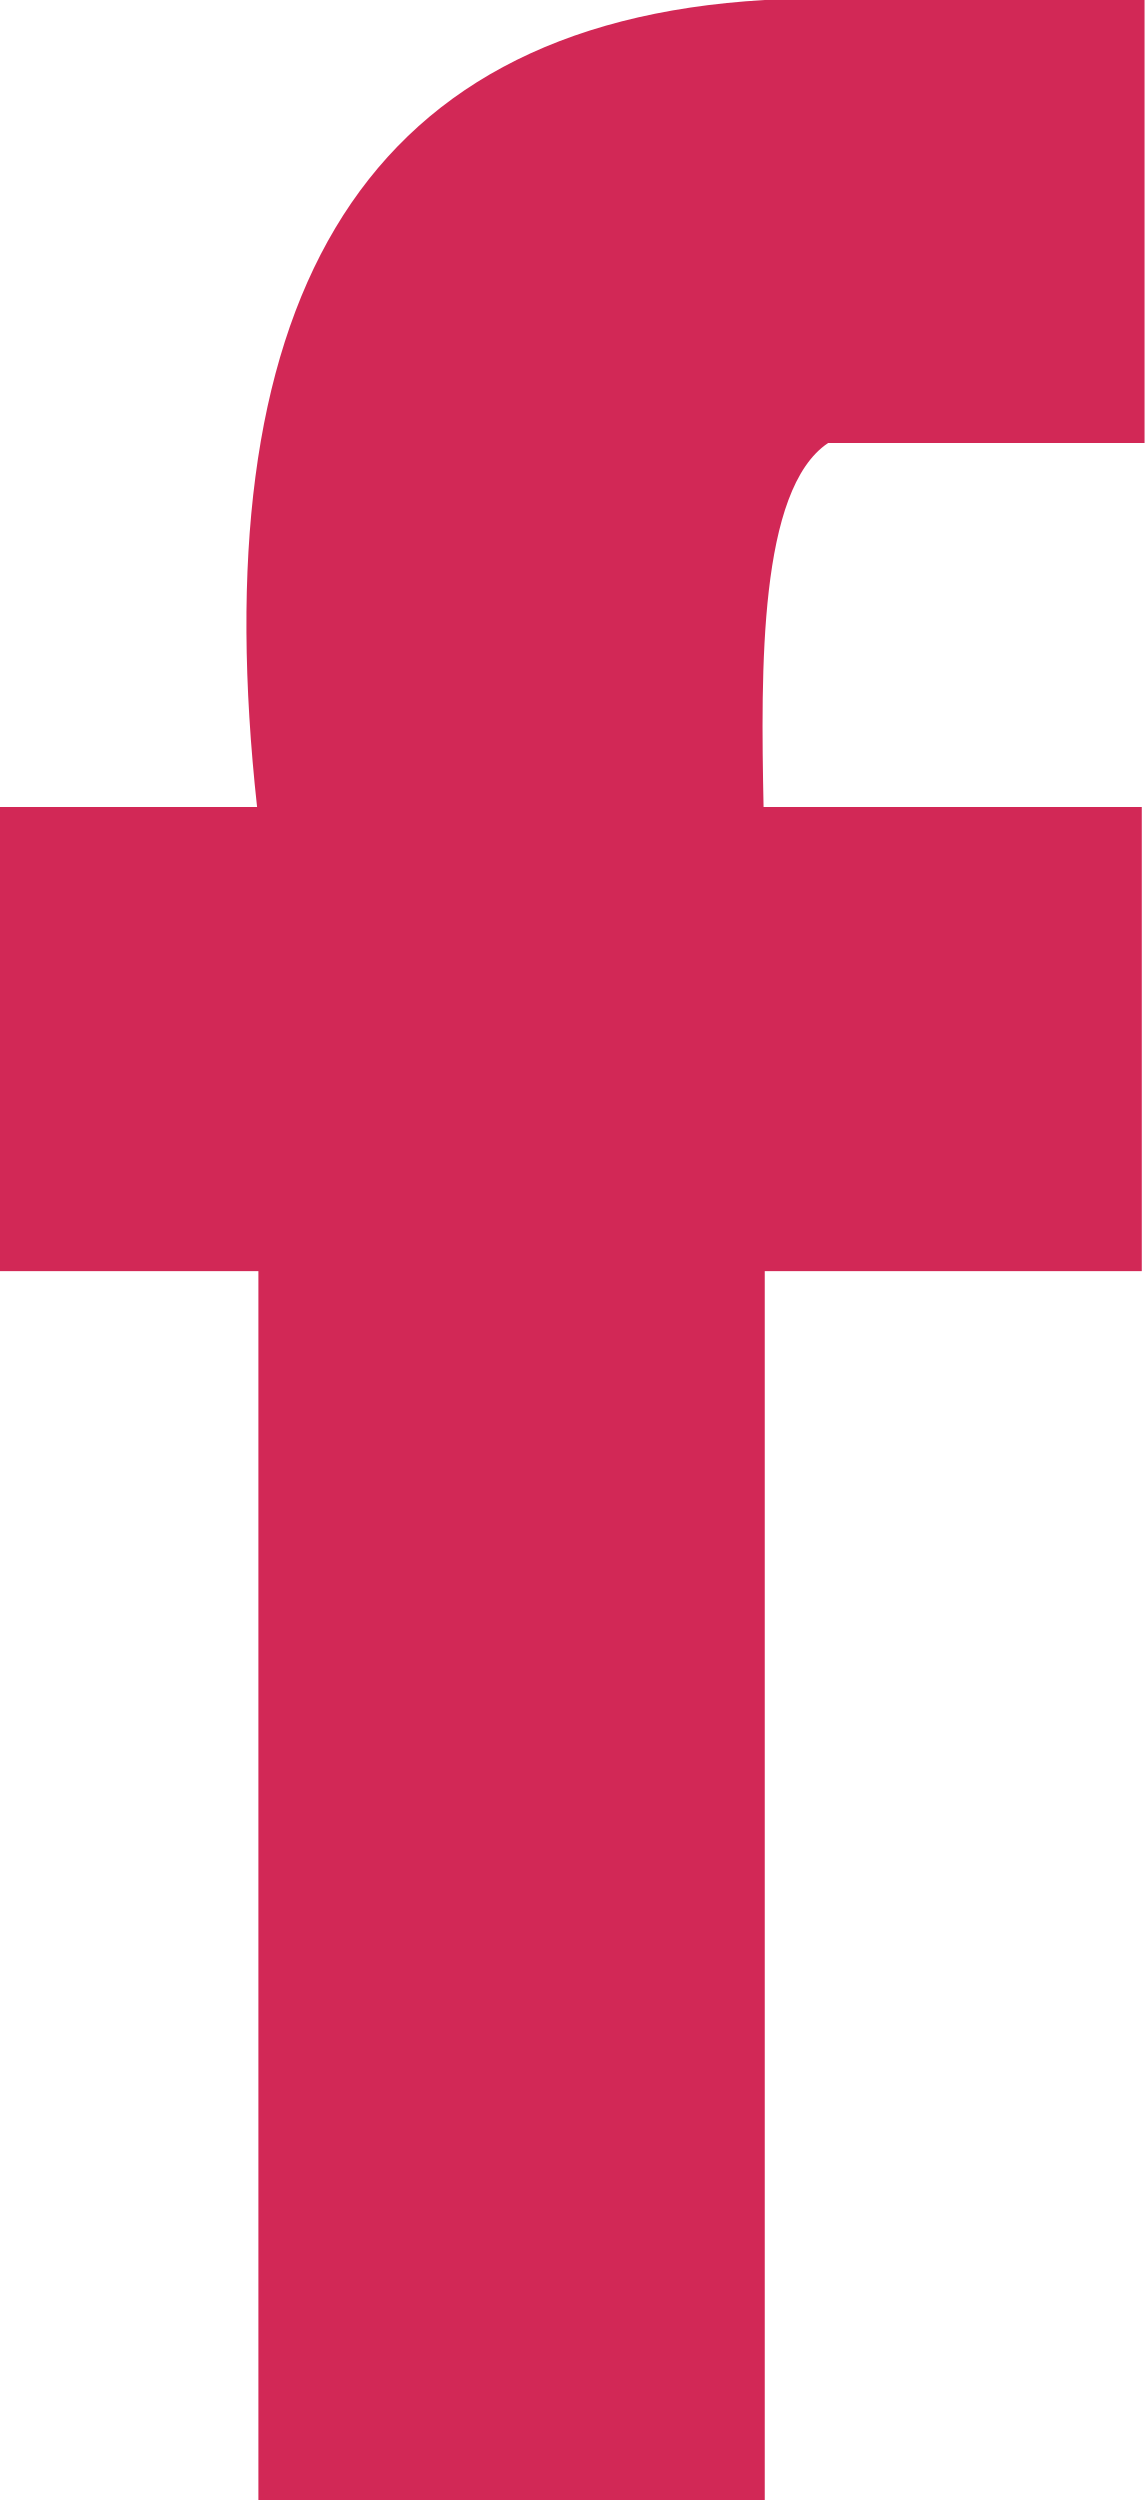
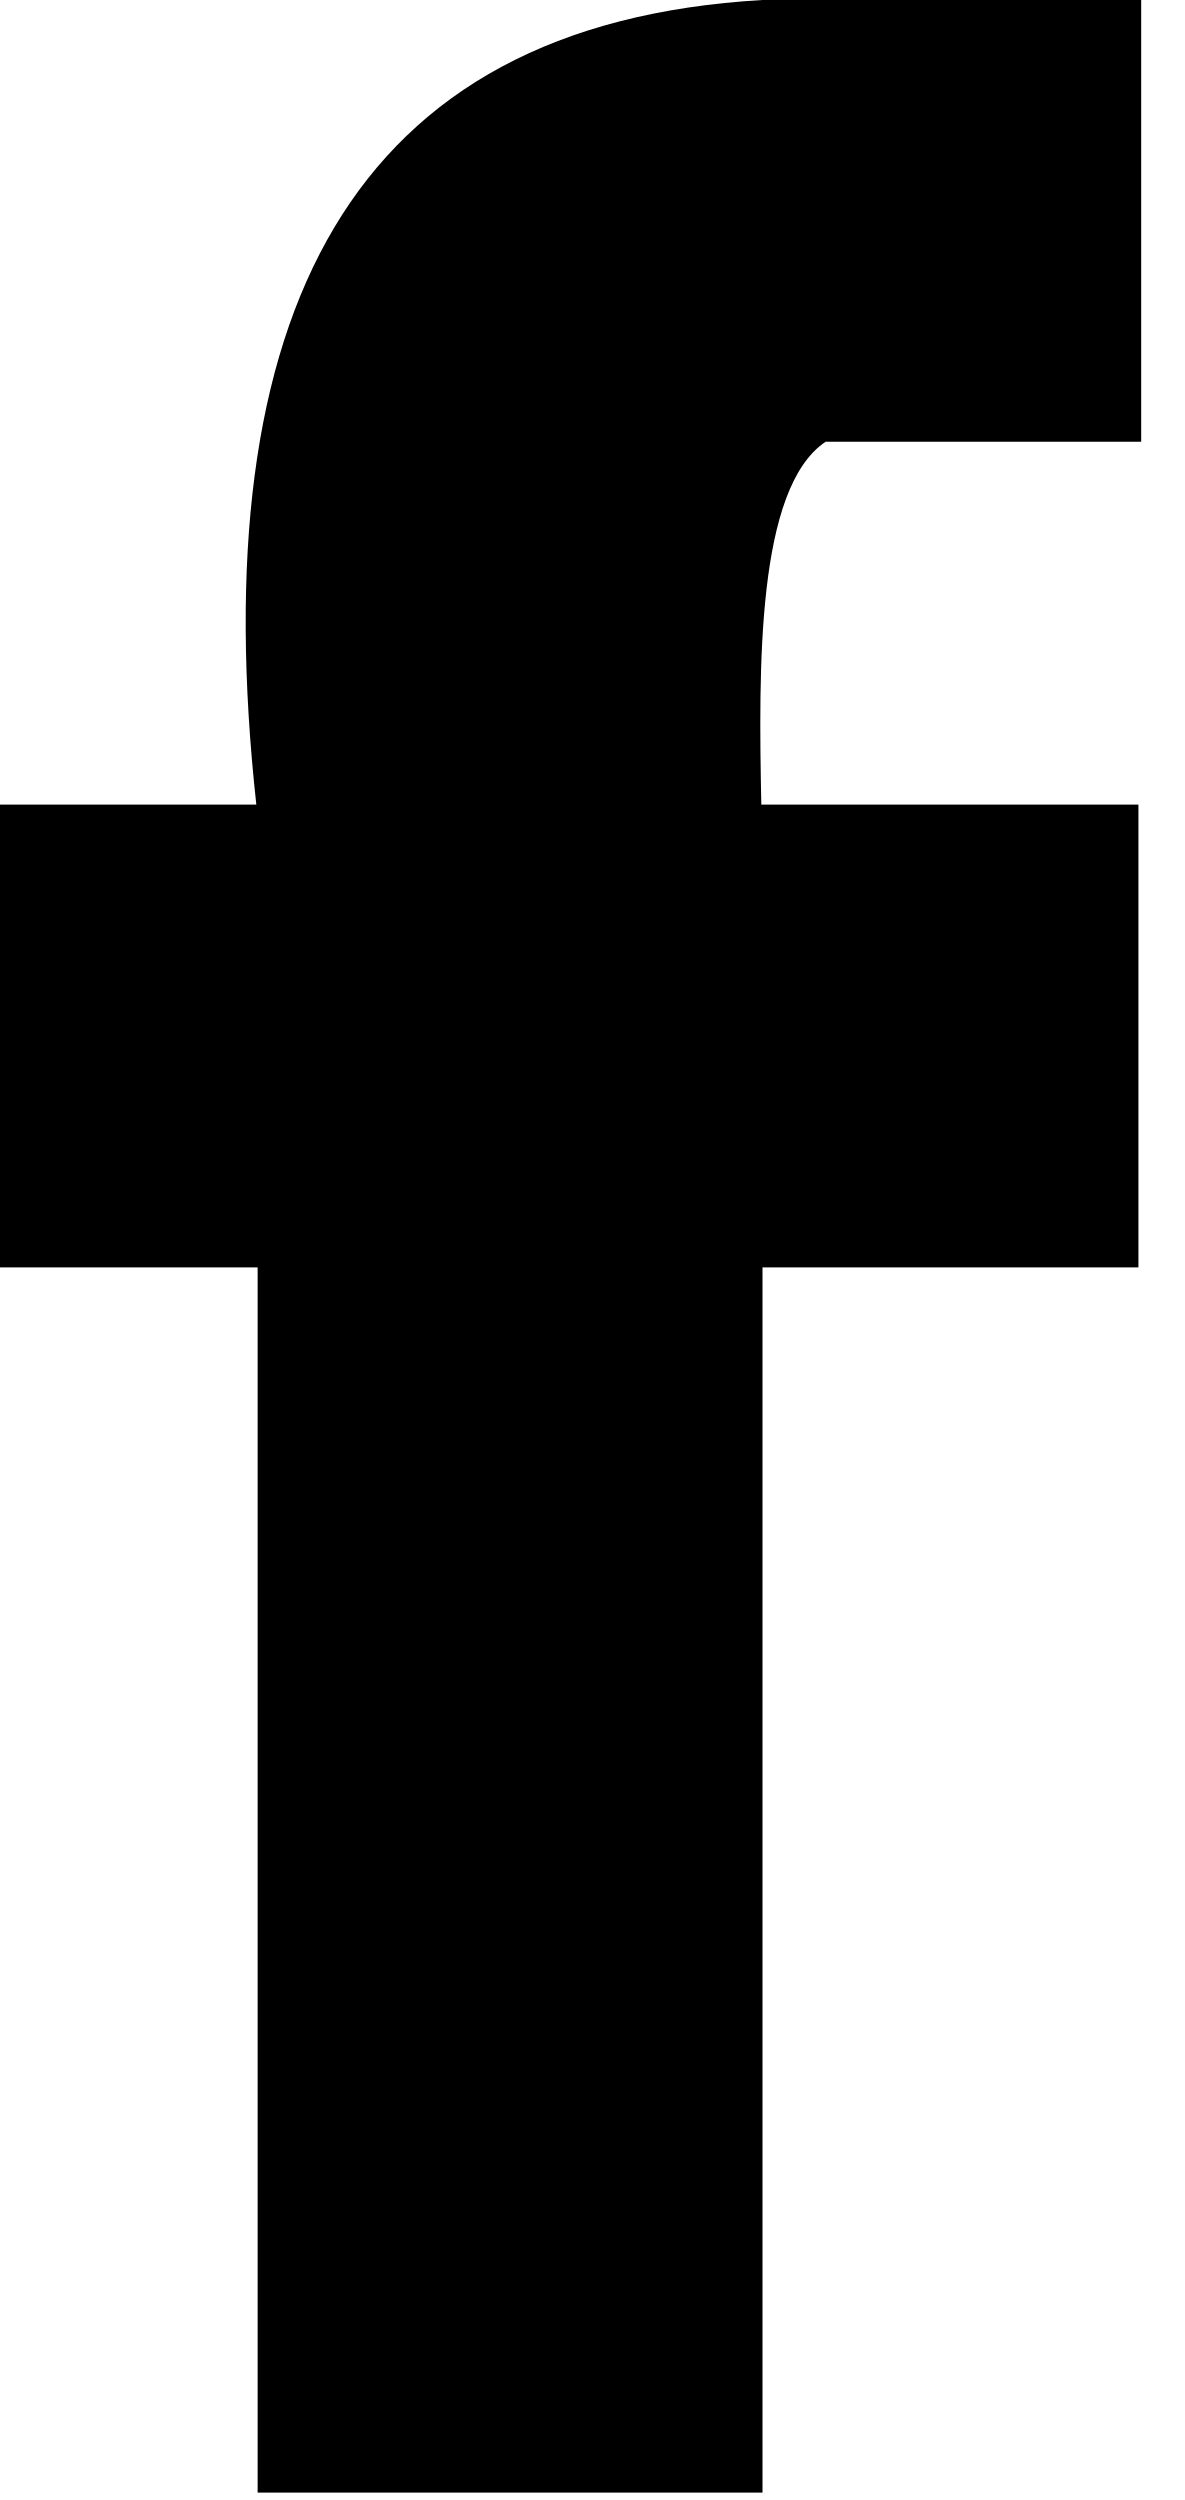
- <svg xmlns="http://www.w3.org/2000/svg" version="1.0" id="Layer_1" x="0px" y="0px" width="8.673px" height="18.944px" viewBox="0 0 8.673 18.944" enable-background="new 0 0 8.673 18.944" xml:space="preserve">
-   <path fill="#d22856" d="M6.275,3.357c0.799,0,1.599,0,2.398,0c0-1.119,0-2.238,0-3.357c-0.959,0-1.92,0-2.878,0C2.656,0.181,1.54,2.387,1.948,6.115 H0v3.517h1.958c0,3.104,0,6.208,0,9.312c1.279,0,2.558,0,3.837,0c0-3.104,0-6.208,0-9.312h2.857V6.115H5.786 C5.765,5.07,5.75,3.709,6.275,3.357z" />
+ <svg xmlns="http://www.w3.org/2000/svg" version="1" width="9" height="19">
+   <path d="M6.275 3.357h2.398V0H5.795C2.656.181 1.54 2.387 1.948 6.115H0v3.517h1.958v9.312h3.837V9.632h2.857V6.115H5.786c-.021-1.045-.036-2.406.489-2.758z" />
</svg>
